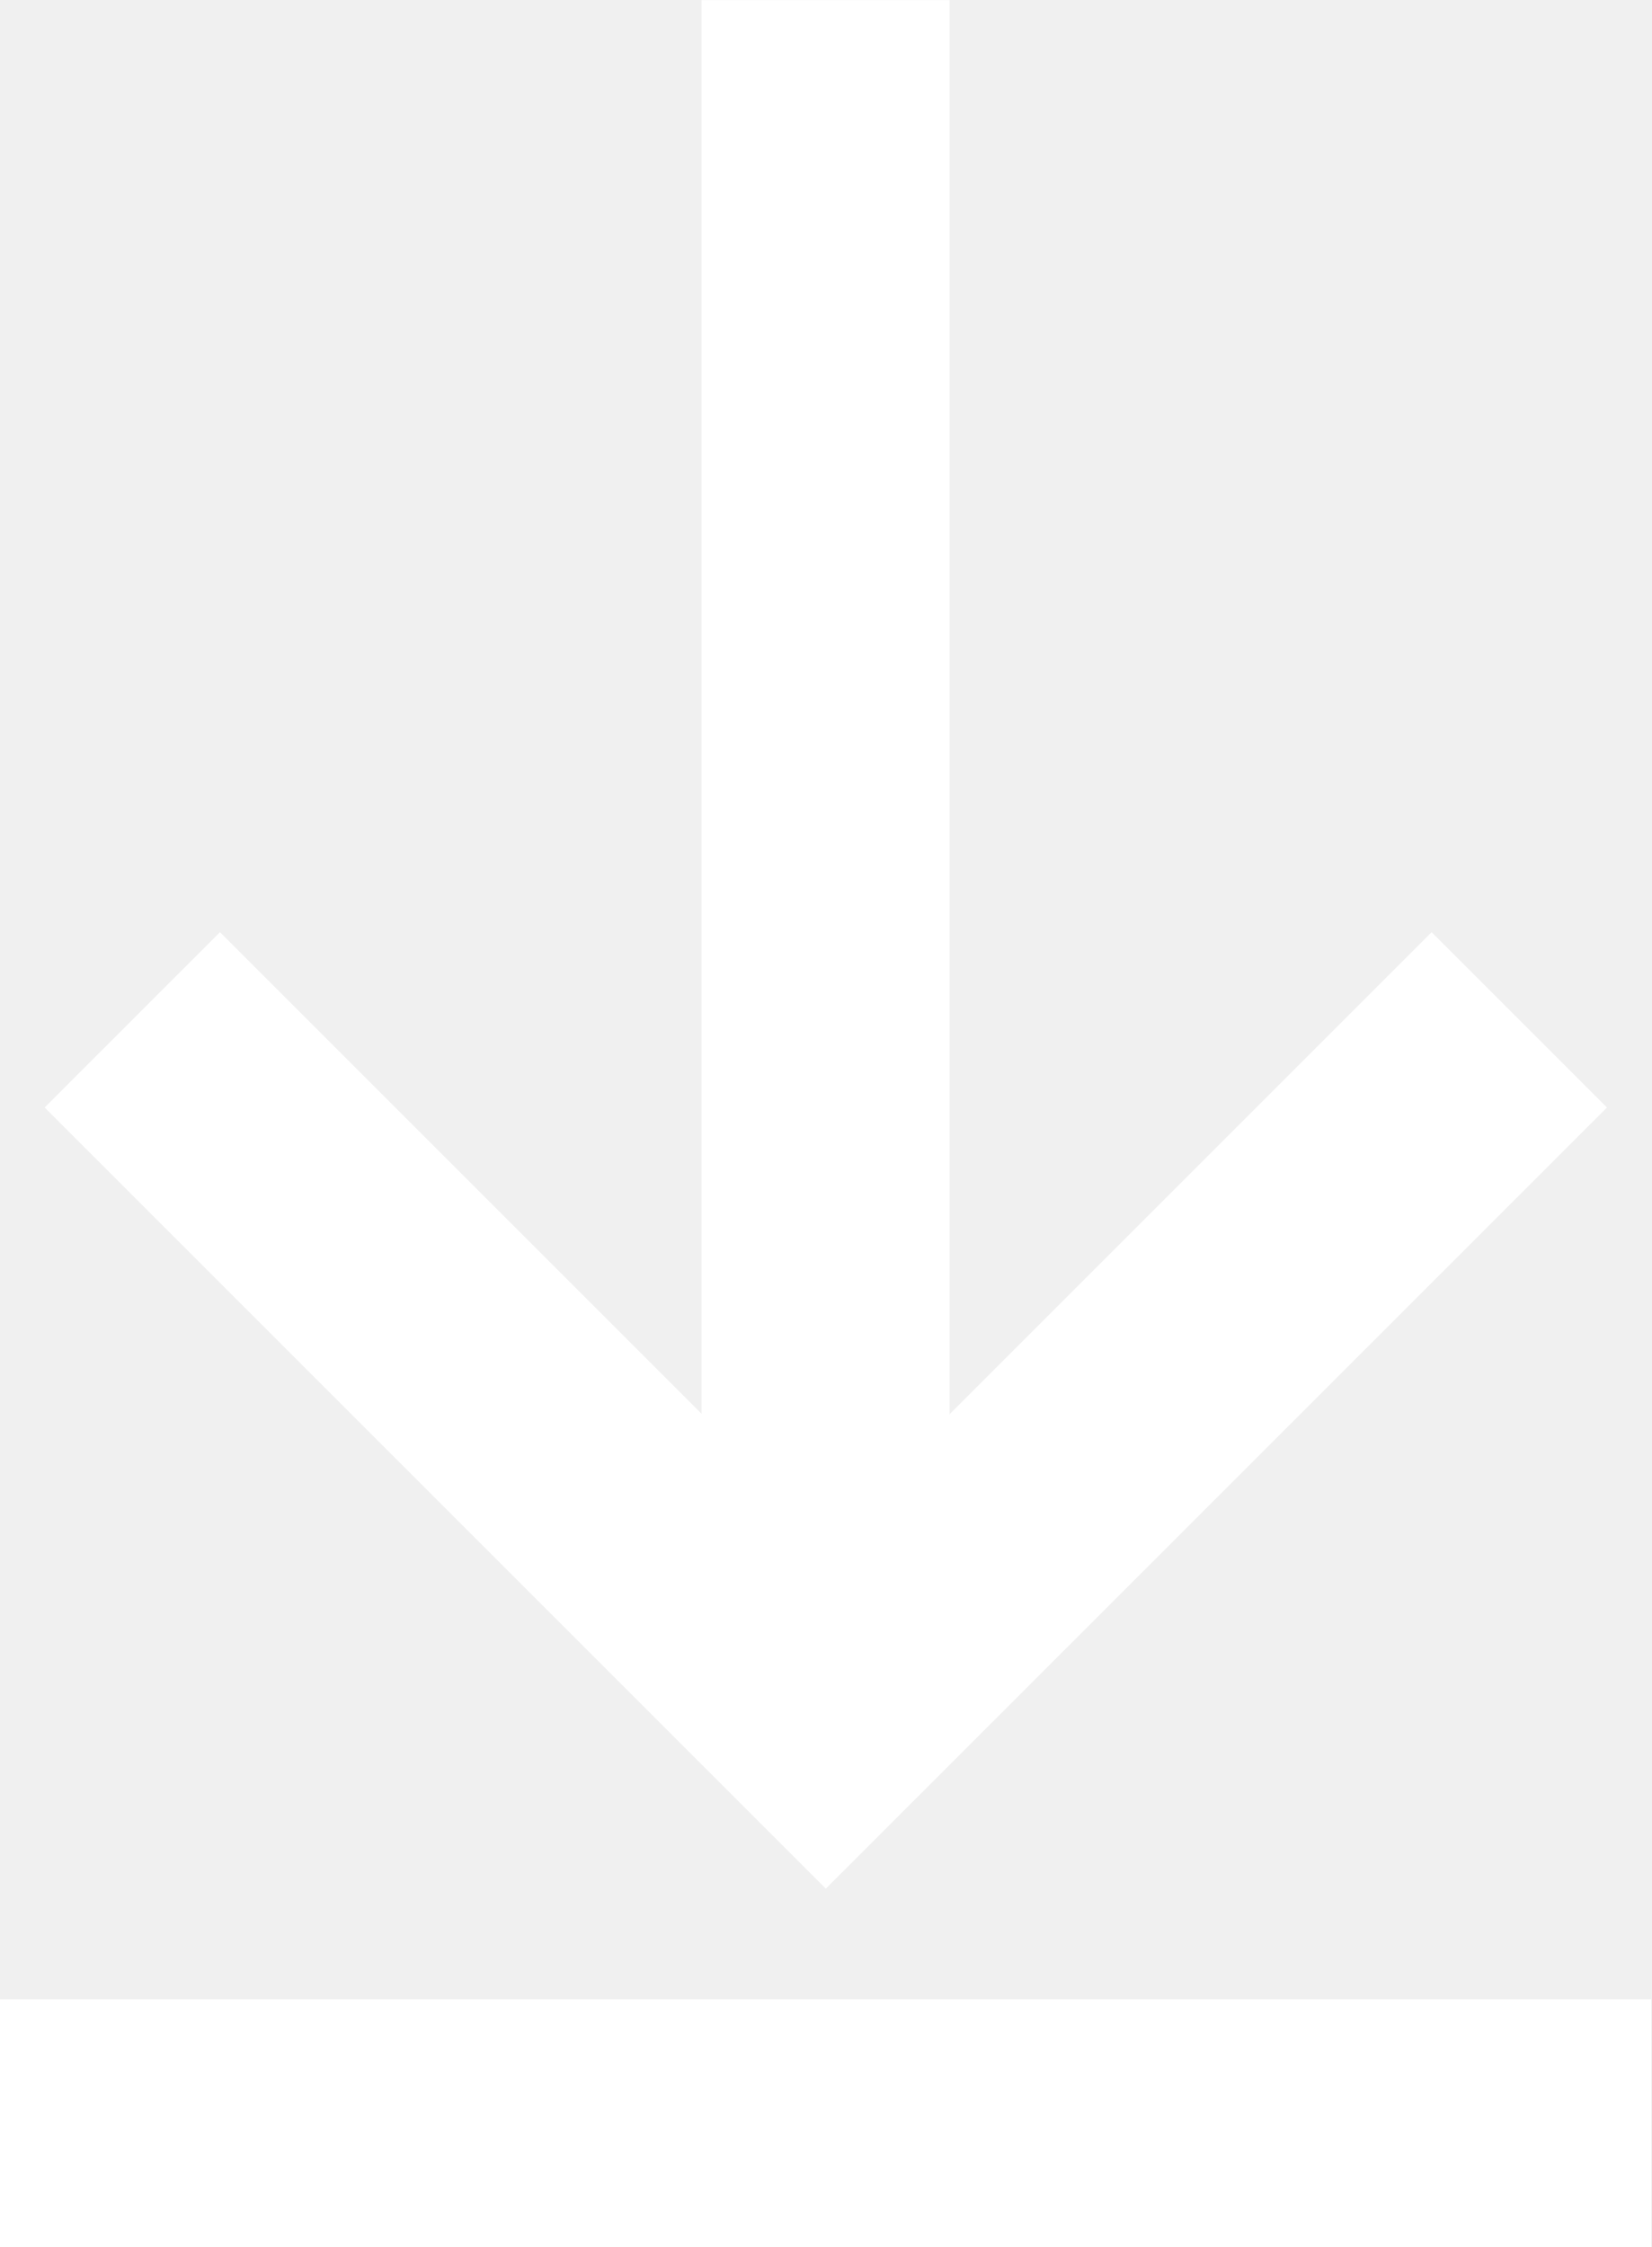
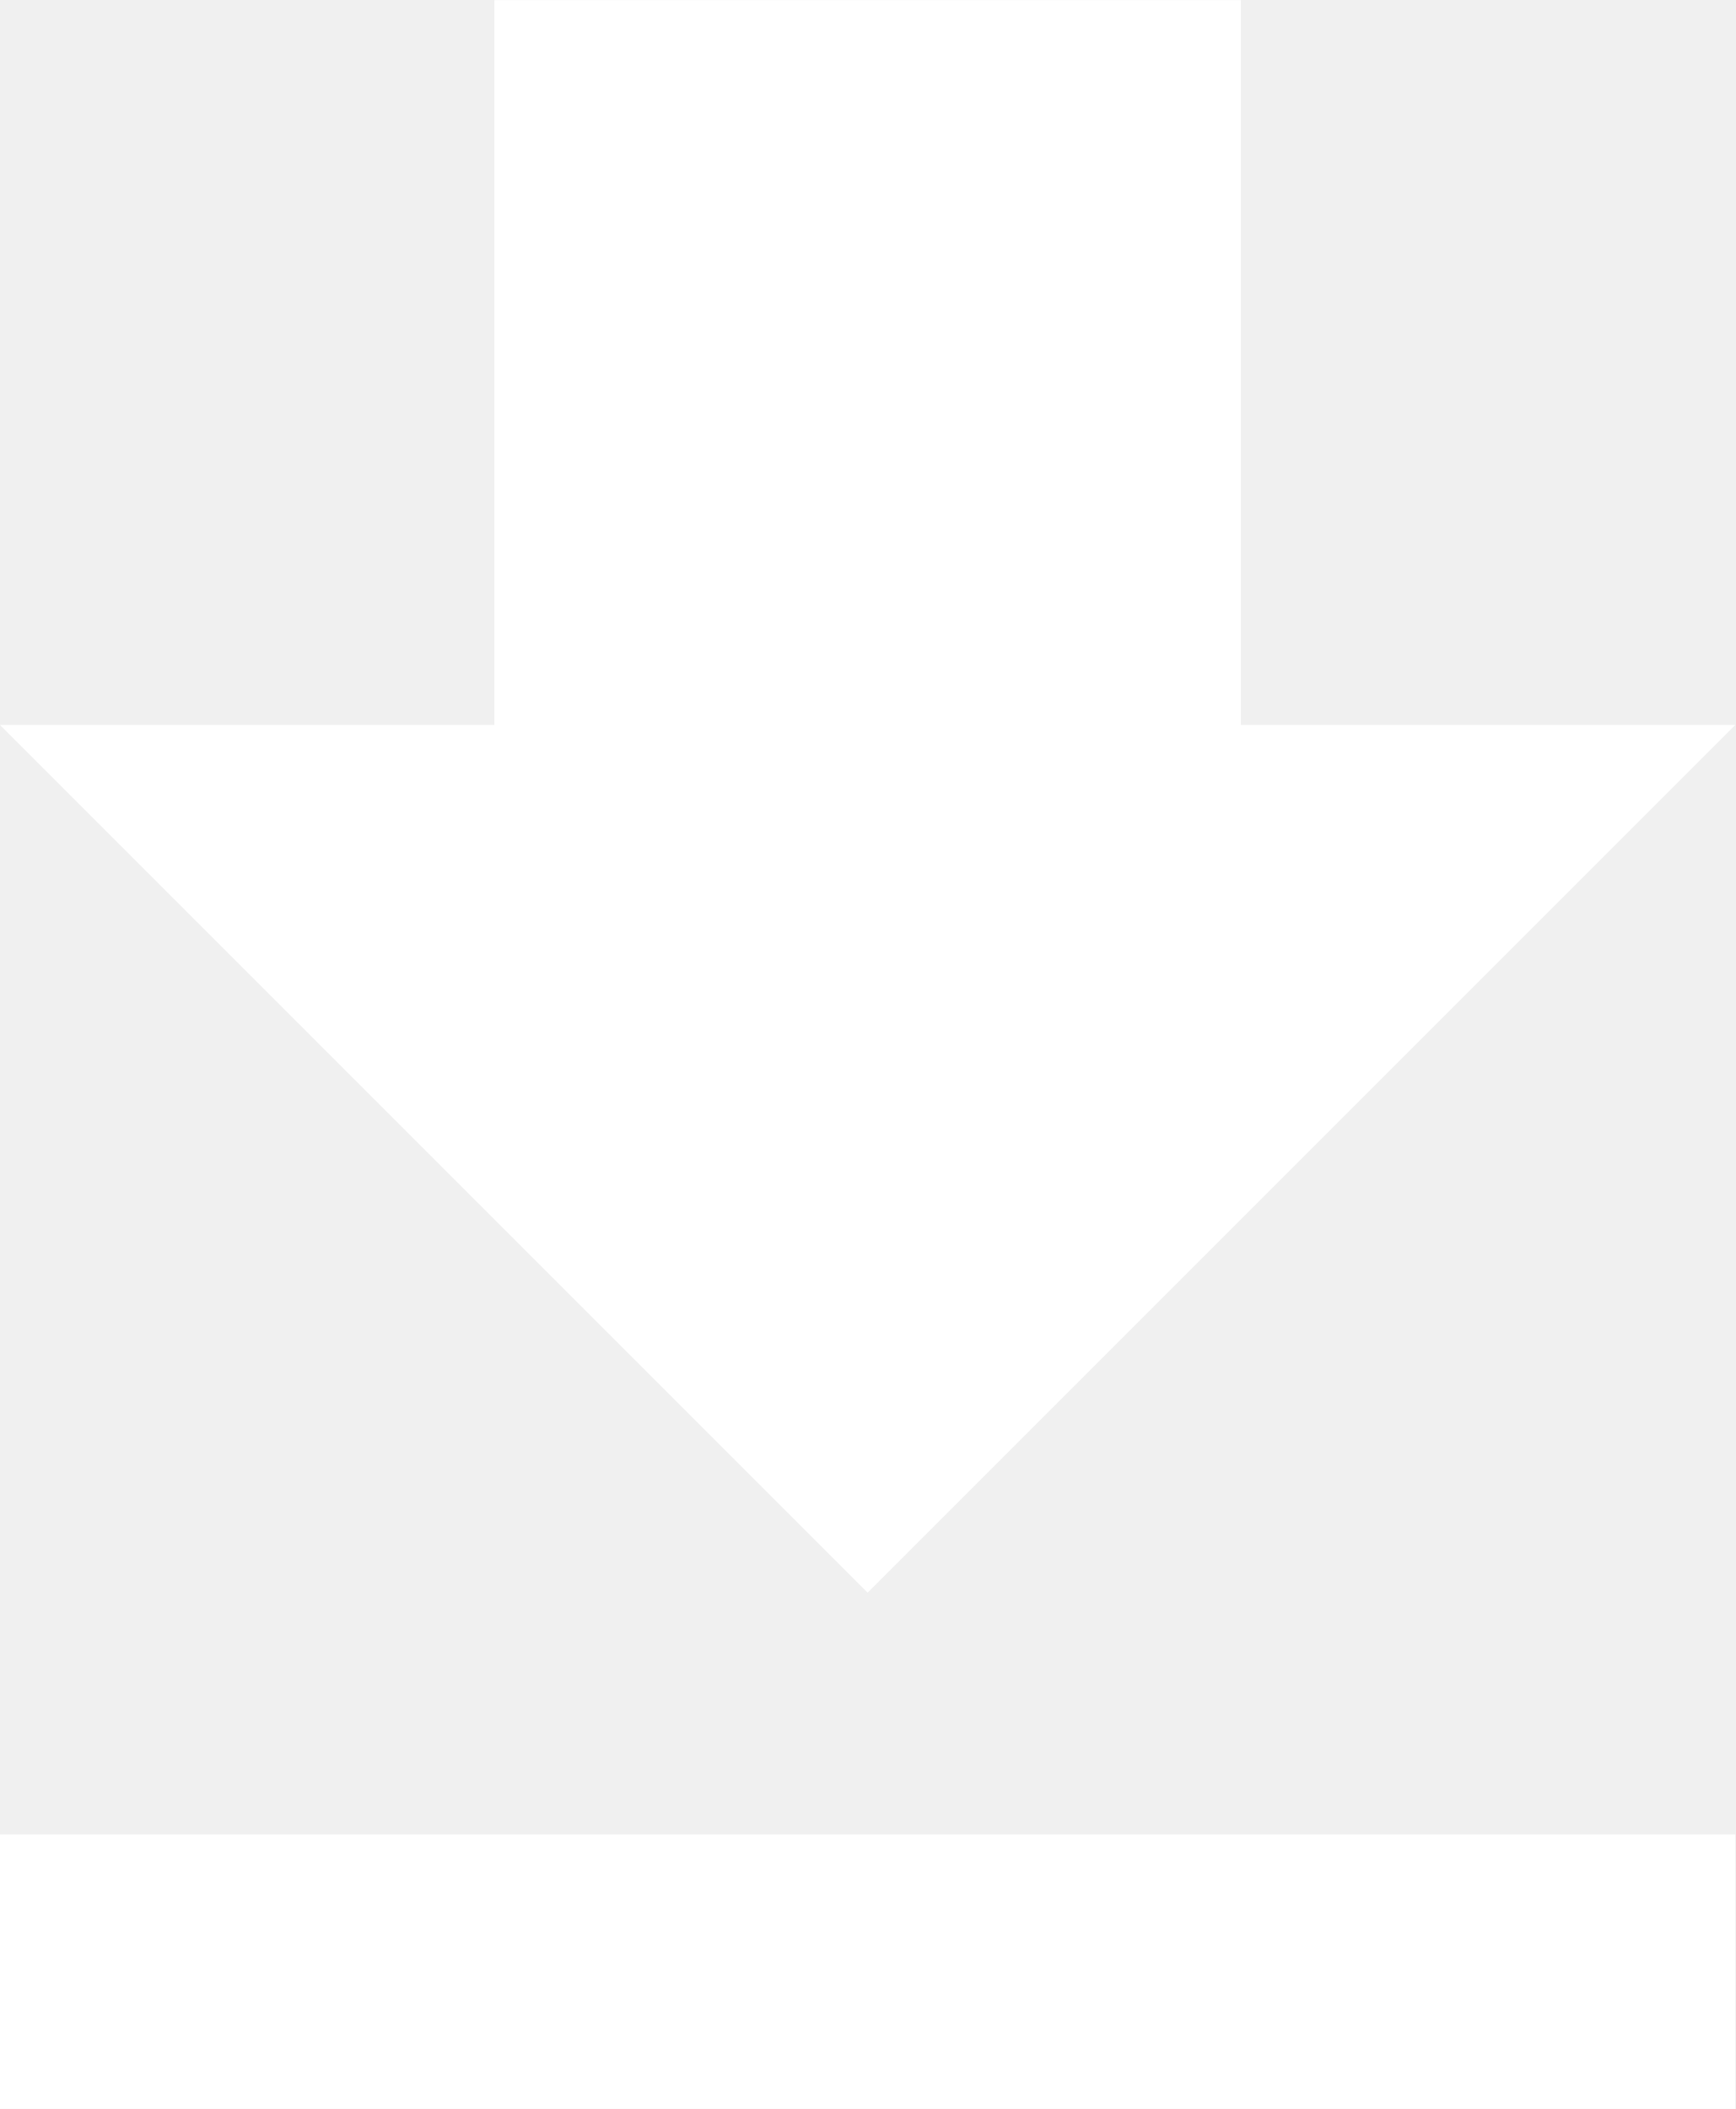
- <svg xmlns="http://www.w3.org/2000/svg" width="5.76mm" height="7.838mm" viewBox="0 0 5.76 7.838" version="1.1" id="svg8">
-   <defs id="defs2">
-     </defs>
-   <g id="layer1" transform="translate(-65.77539,-59.18518)">
-     <g id="g896" transform="translate(1.8007721e-5,0.05660726)">
-       <path style="fill:none;stroke:#ffffff;stroke-width:0.865;stroke-linecap:butt;stroke-linejoin:miter;stroke-miterlimit:4;stroke-dasharray:none;stroke-opacity:1" d="M 65.775,66.535 H 71.535" id="path881" />
-       <path style="fill:none;stroke:#ffffff;stroke-width:0.865;stroke-linecap:butt;stroke-linejoin:miter;stroke-miterlimit:4;stroke-dasharray:none;stroke-opacity:1" d="m 68.655,59.129 v 5.976" id="path883" />
-       <path style="fill:none;stroke:#ffffff;stroke-width:0.865;stroke-linecap:butt;stroke-linejoin:miter;stroke-miterlimit:4;stroke-dasharray:none;stroke-opacity:1" d="m 66.237,62.686 2.419,2.419 2.419,-2.419" id="path891" />
-     </g>
+ <svg xmlns="http://www.w3.org/2000/svg" width="6.532mm" height="7.938mm" viewBox="0 0 6.532 7.938" version="1.1" id="svg8">
+   <defs id="defs2" />
+   <g id="layer1" transform="translate(-69.34818,-184.9505)">
+     <path id="rect861" style="opacity:1;fill:#ffffff;fill-opacity:1;stroke:none;stroke-width:4.63;stroke-linecap:square;stroke-linejoin:round;stroke-dashoffset:18.898;paint-order:markers stroke fill" d="m 71.209,184.951 v 2.728 h -1.861 l 3.266,3.266 3.266,-3.266 h -1.861 v -2.728 c -0.937,0 -1.874,0 -2.811,0 z m -1.861,6.904 v 1.033 c 2.177,0 4.355,0 6.532,0 v -1.033 c -2.177,0 -4.355,0 -6.532,0 z" />
  </g>
</svg>
